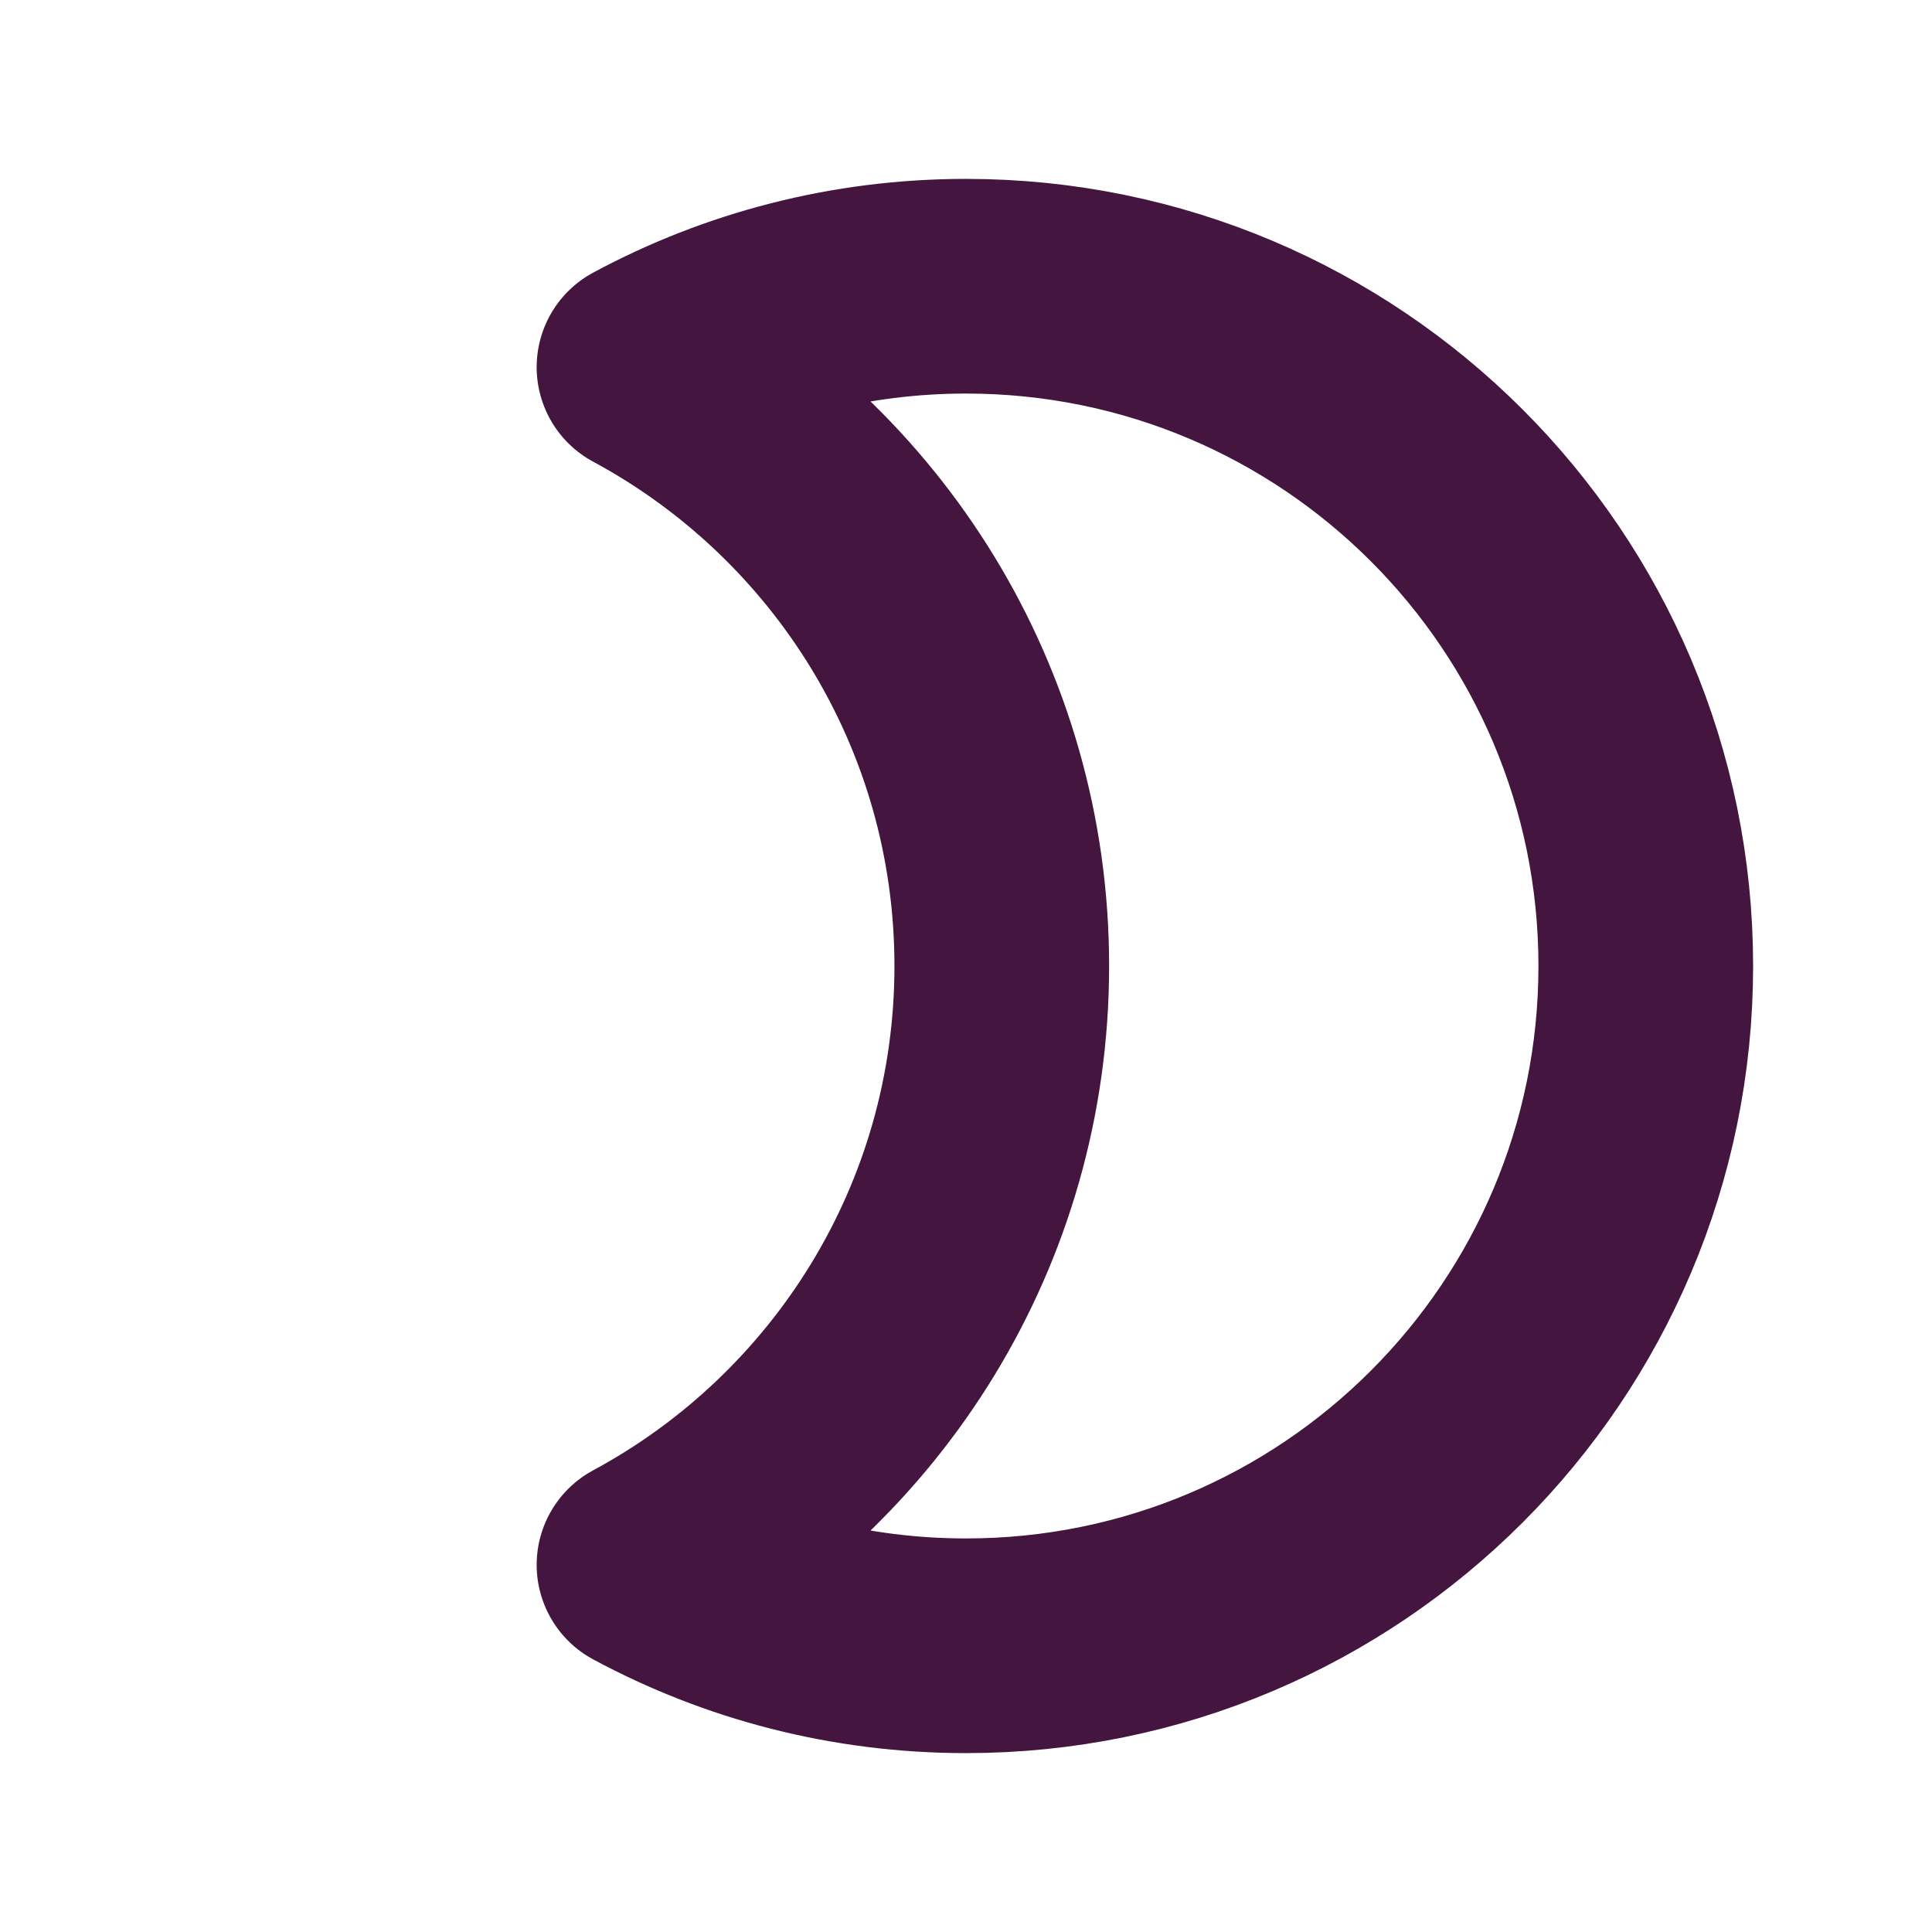
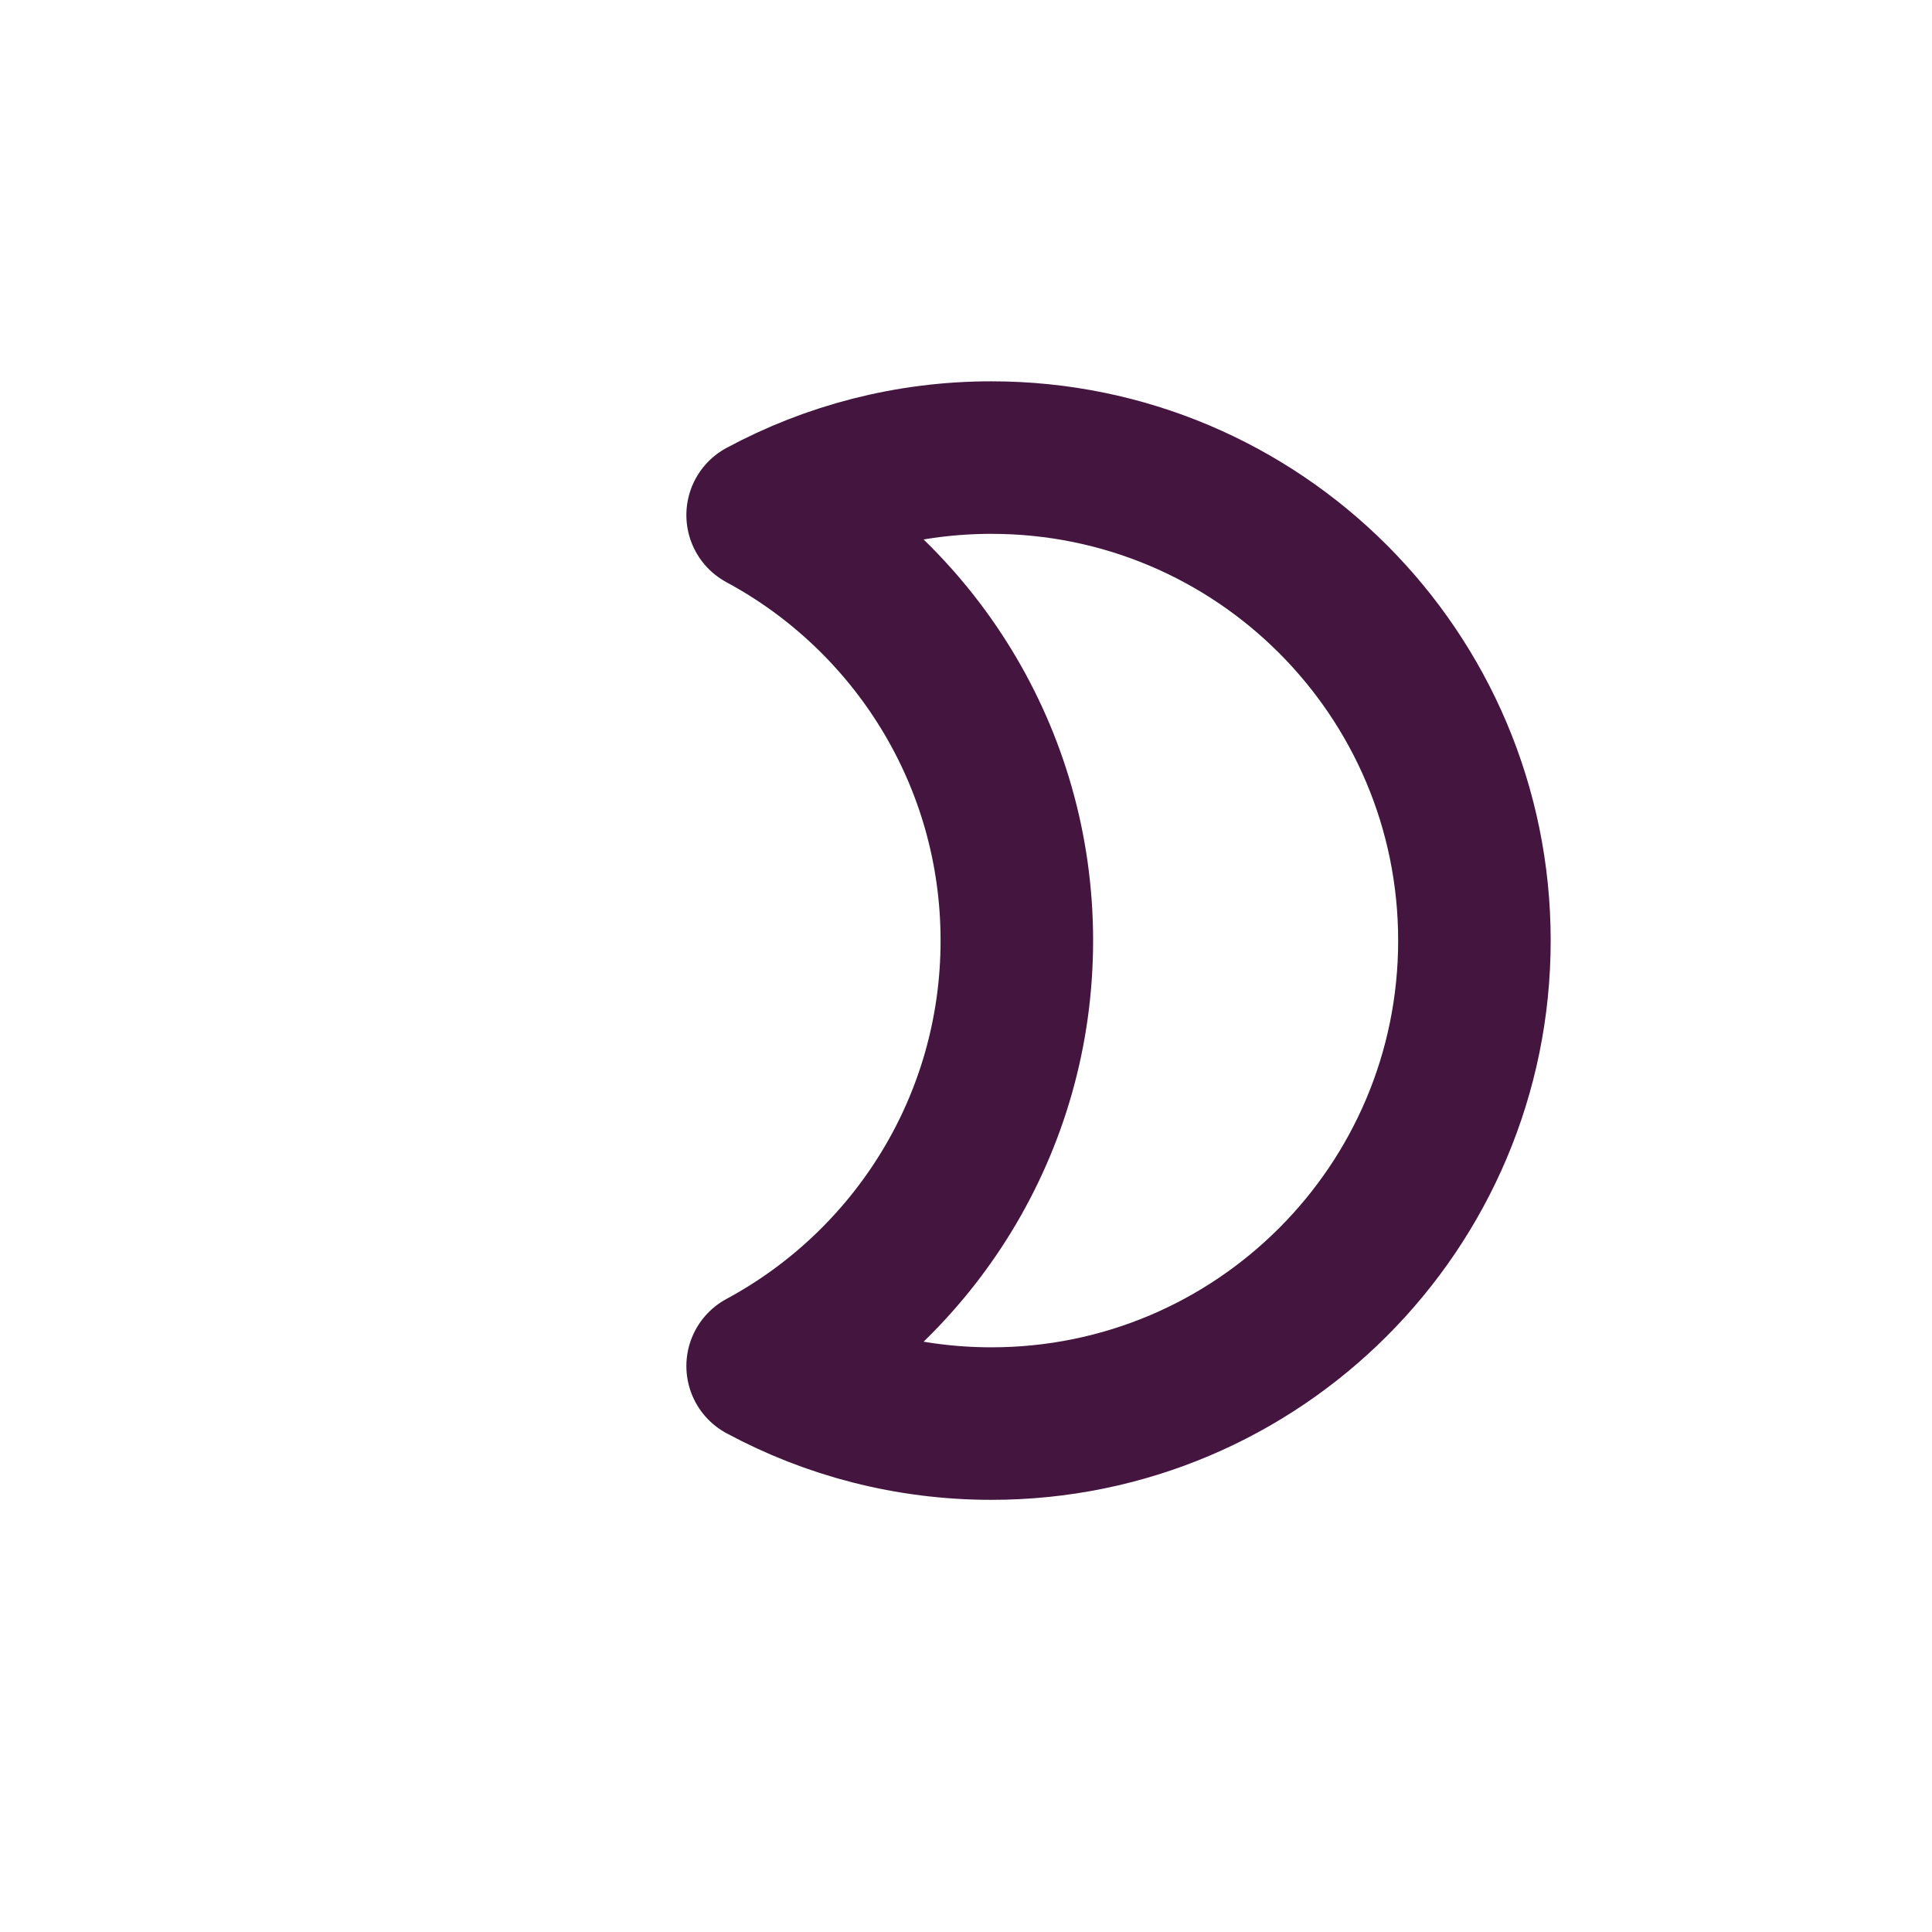
- <svg xmlns="http://www.w3.org/2000/svg" width="27px" height="27px" viewBox="0 0 27 27" version="1.1">
+ <svg xmlns="http://www.w3.org/2000/svg" width="38px" height="38px" viewBox="0 0 38 38" version="1.1">
  <g id="moon" stroke="none" stroke-width="1" fill="none" fill-rule="evenodd" stroke-linecap="round" stroke-linejoin="round">
-     <path d="M9,21.869 C11.977,20.265 14,17.119 14,13.5 C14,9.881 11.977,6.735 9,5.131 C10.339,4.41 11.872,4 13.5,4 C18.747,4 23,8.253 23,13.5 C23,18.747 18.747,23 13.5,23 C11.872,23 10.339,22.59 9,21.869 Z" id="icon_moon" stroke="#43153F" stroke-width="3" />
+     <path d="M15,26.869 C17.977,25.265 20,22.119 20,18.5 C20,14.881 17.977,11.735 15,10.131 C16.339,9.41 17.872,9 19.5,9 C24.747,9 29,13.253 29,18.5 C29,23.747 24.747,28 19.5,28 C17.872,28 16.339,27.59 15,26.869 Z" id="icon_moon" stroke="#43153F" stroke-width="3" />
  </g>
</svg>
